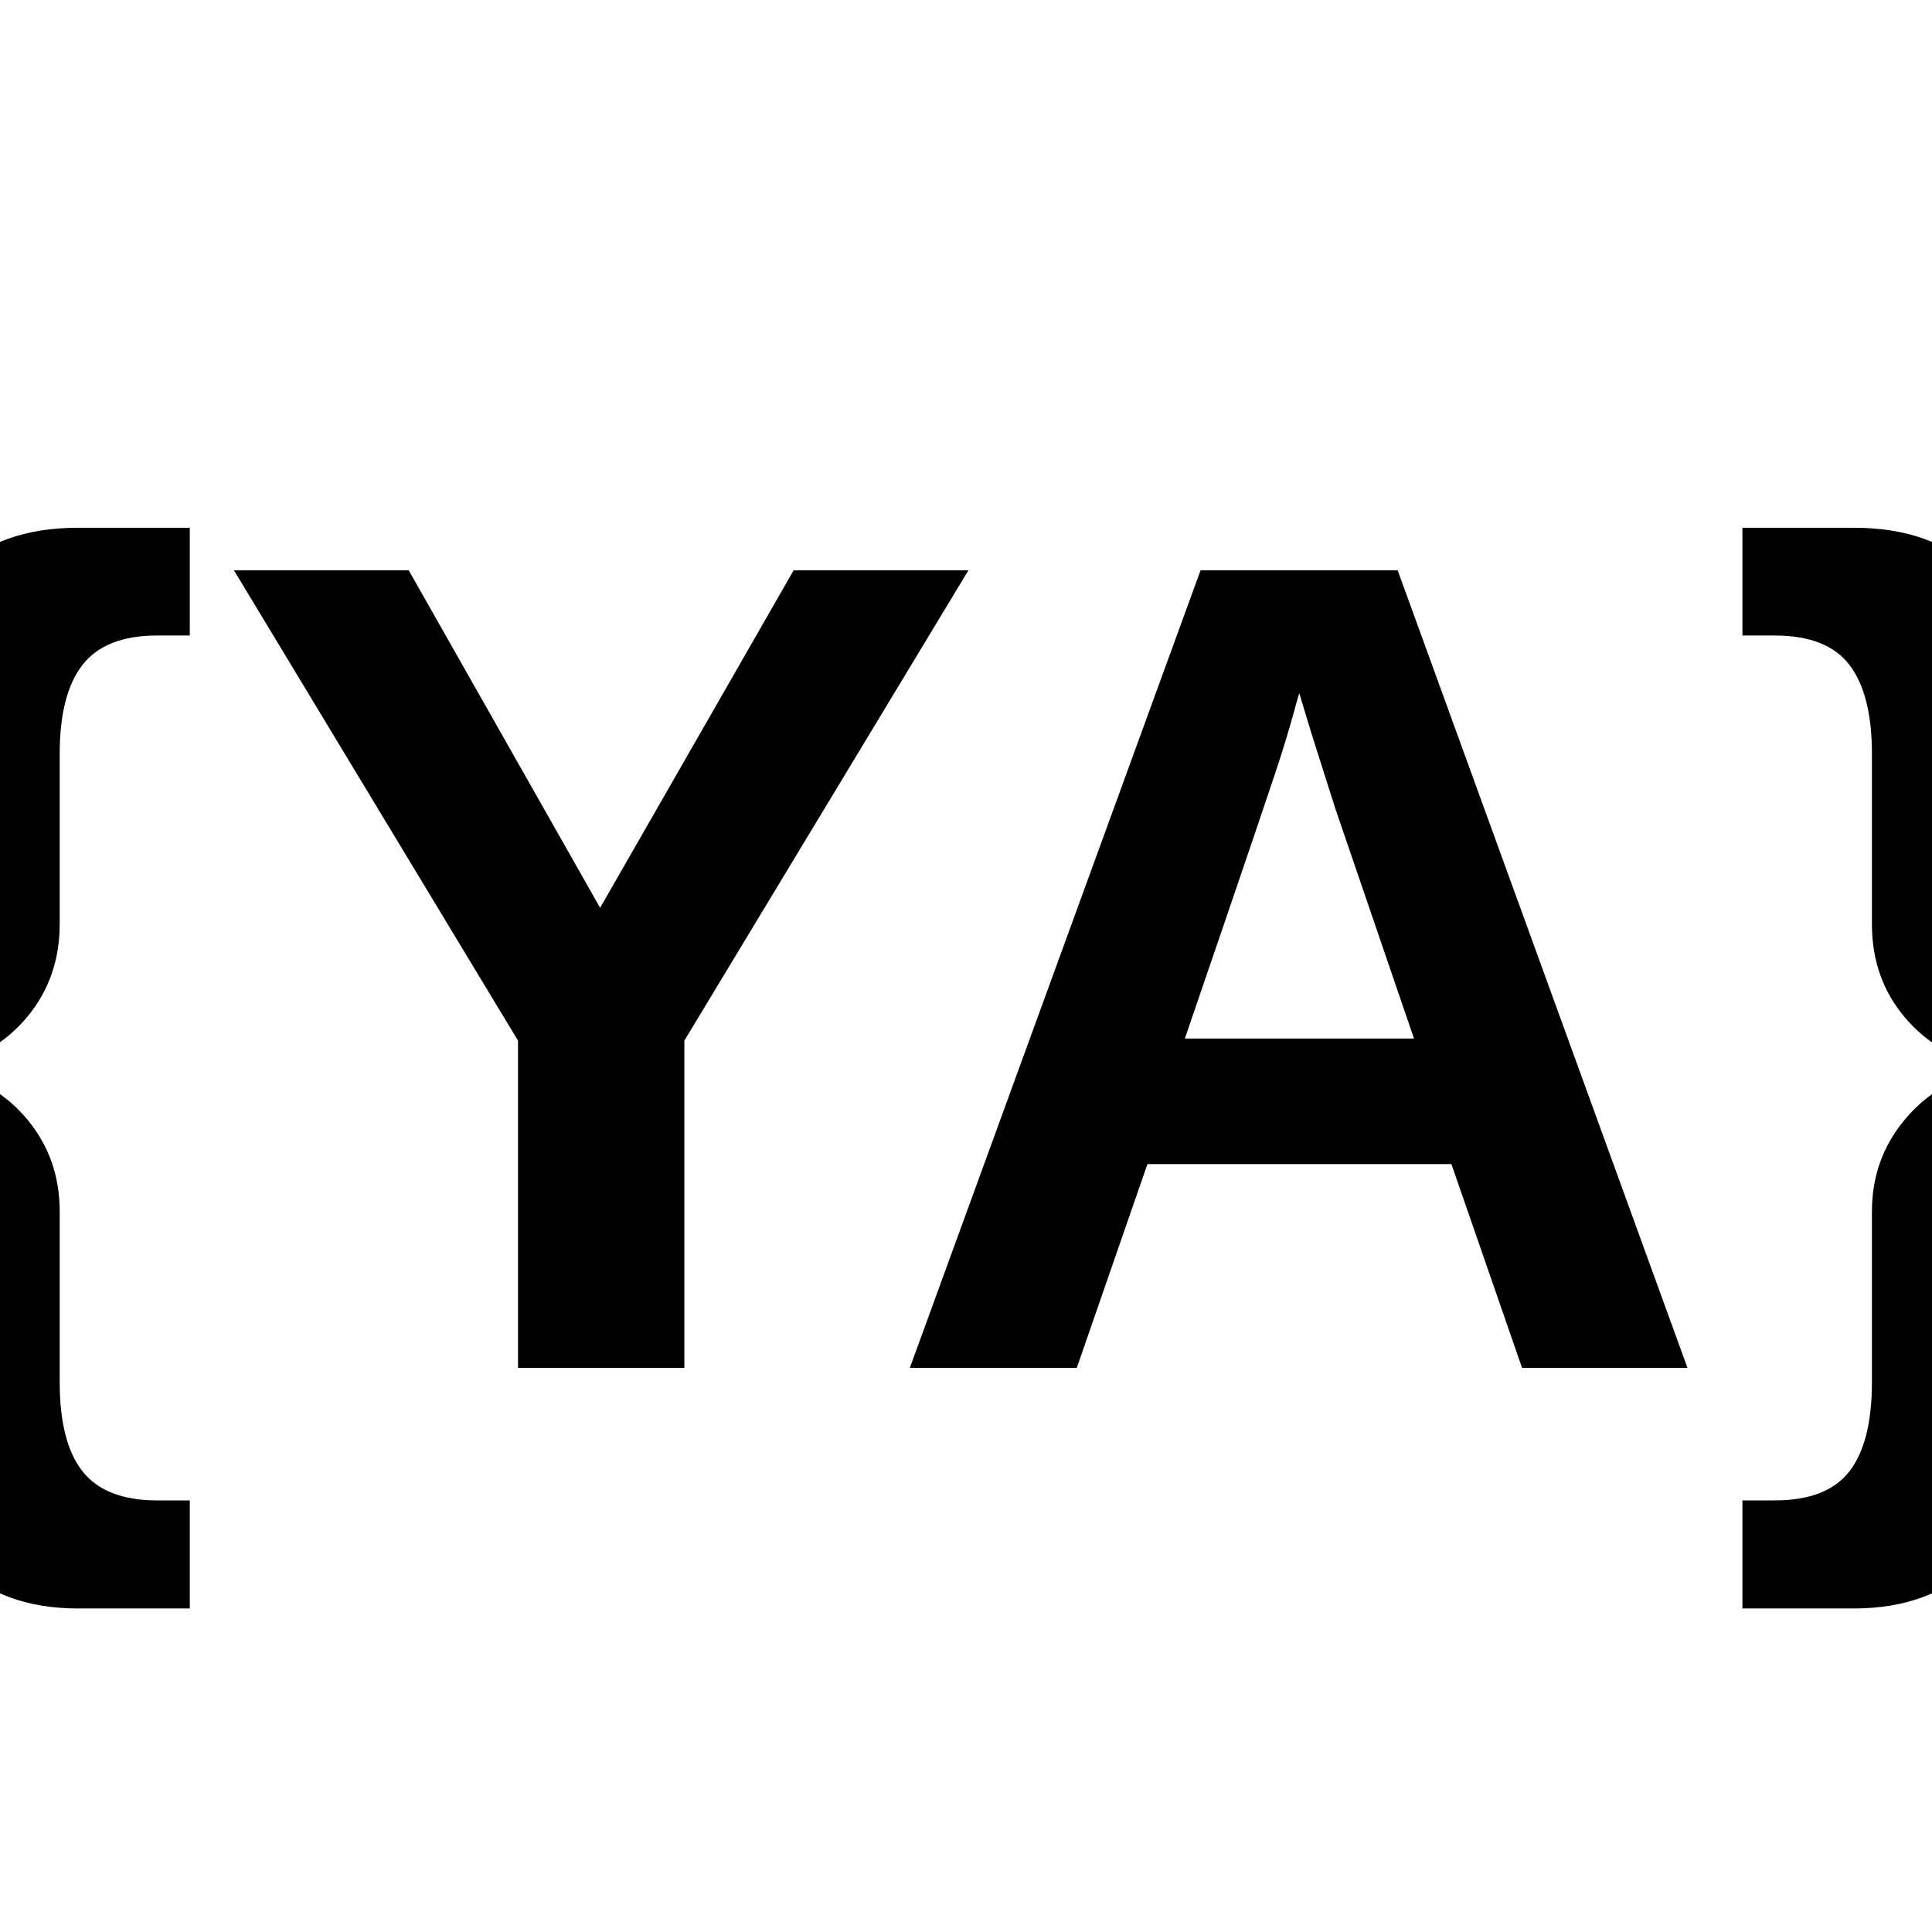
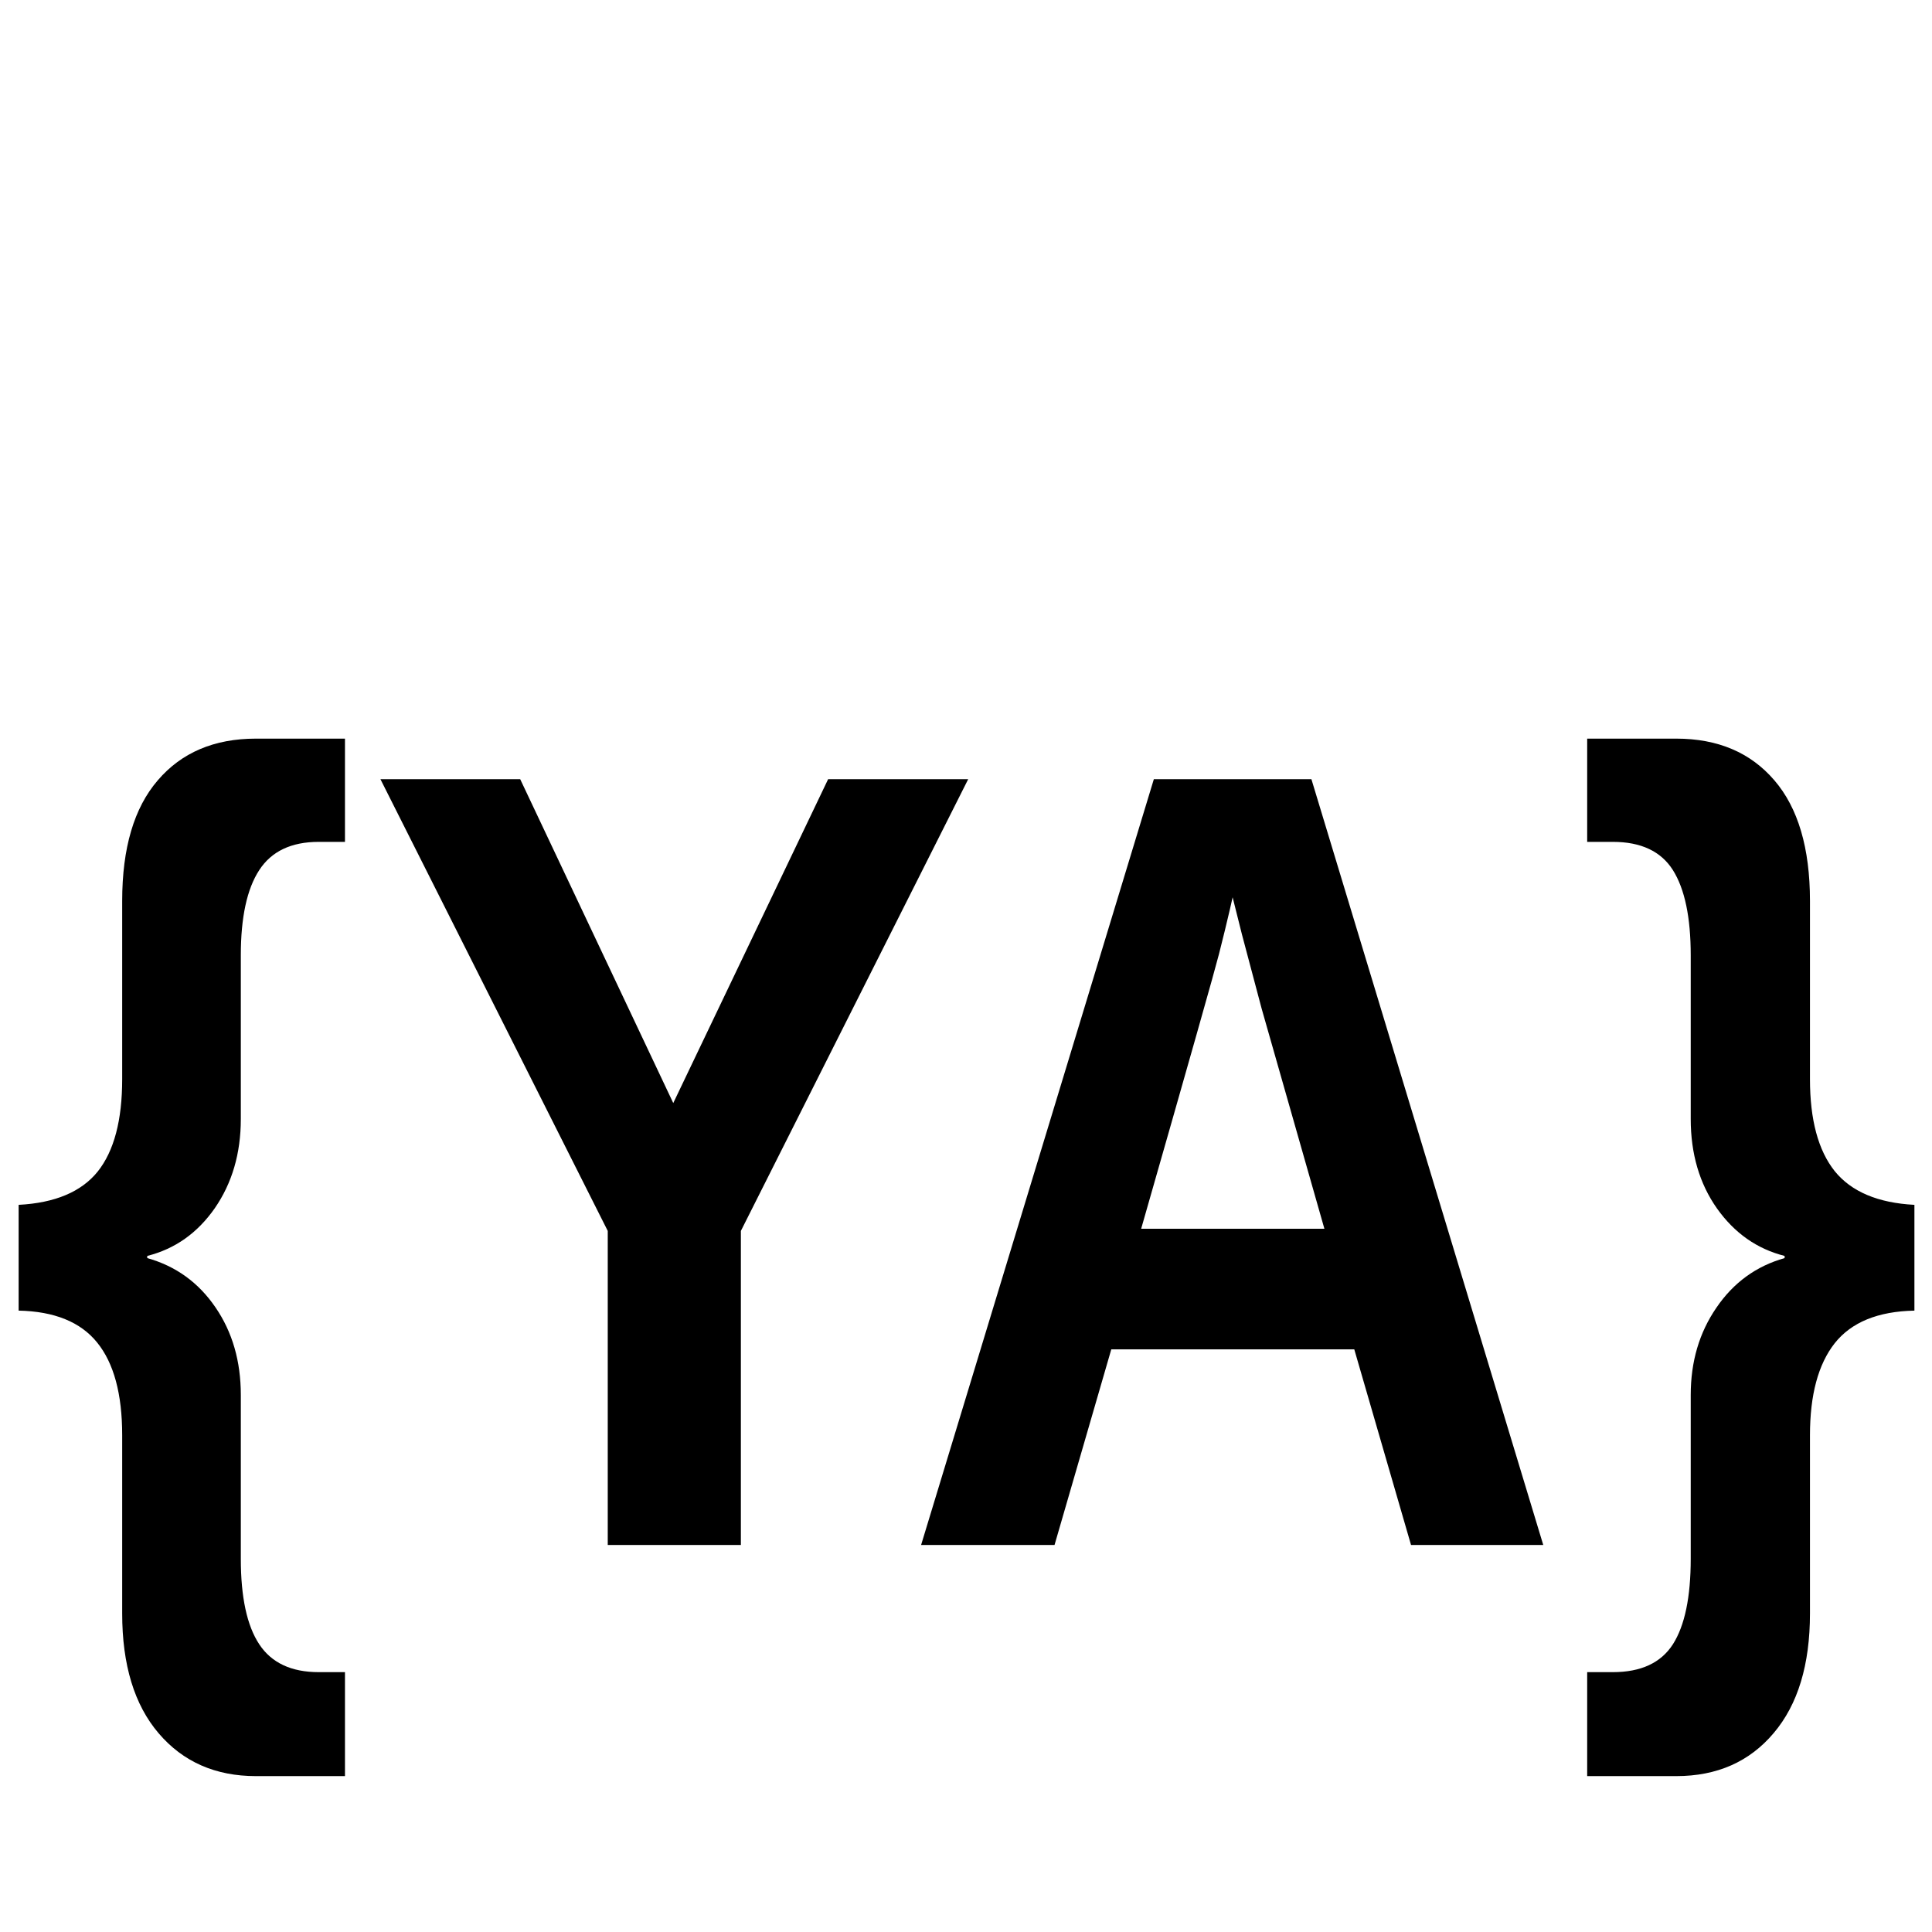
<svg xmlns="http://www.w3.org/2000/svg" viewBox="0 0 100 100">
-   <text x="50%" y="50%" dominant-baseline="central" text-anchor="middle" font-family="Arial, Helvetica, sans-serif" font-weight="bold" font-size="60" fill="currentColor">{YA}</text>
+   <rect width="100%" height="100%" style="fill:transparent" />
+   <text x="50%" y="50%" dominant-baseline="central" text-anchor="middle" font-family="Arial, Helvetica, sans-serif" font-weight="bold" font-size="48" style="transform: scale(1, 1.2); transform-origin: center;">{YA}</text>
</svg>
